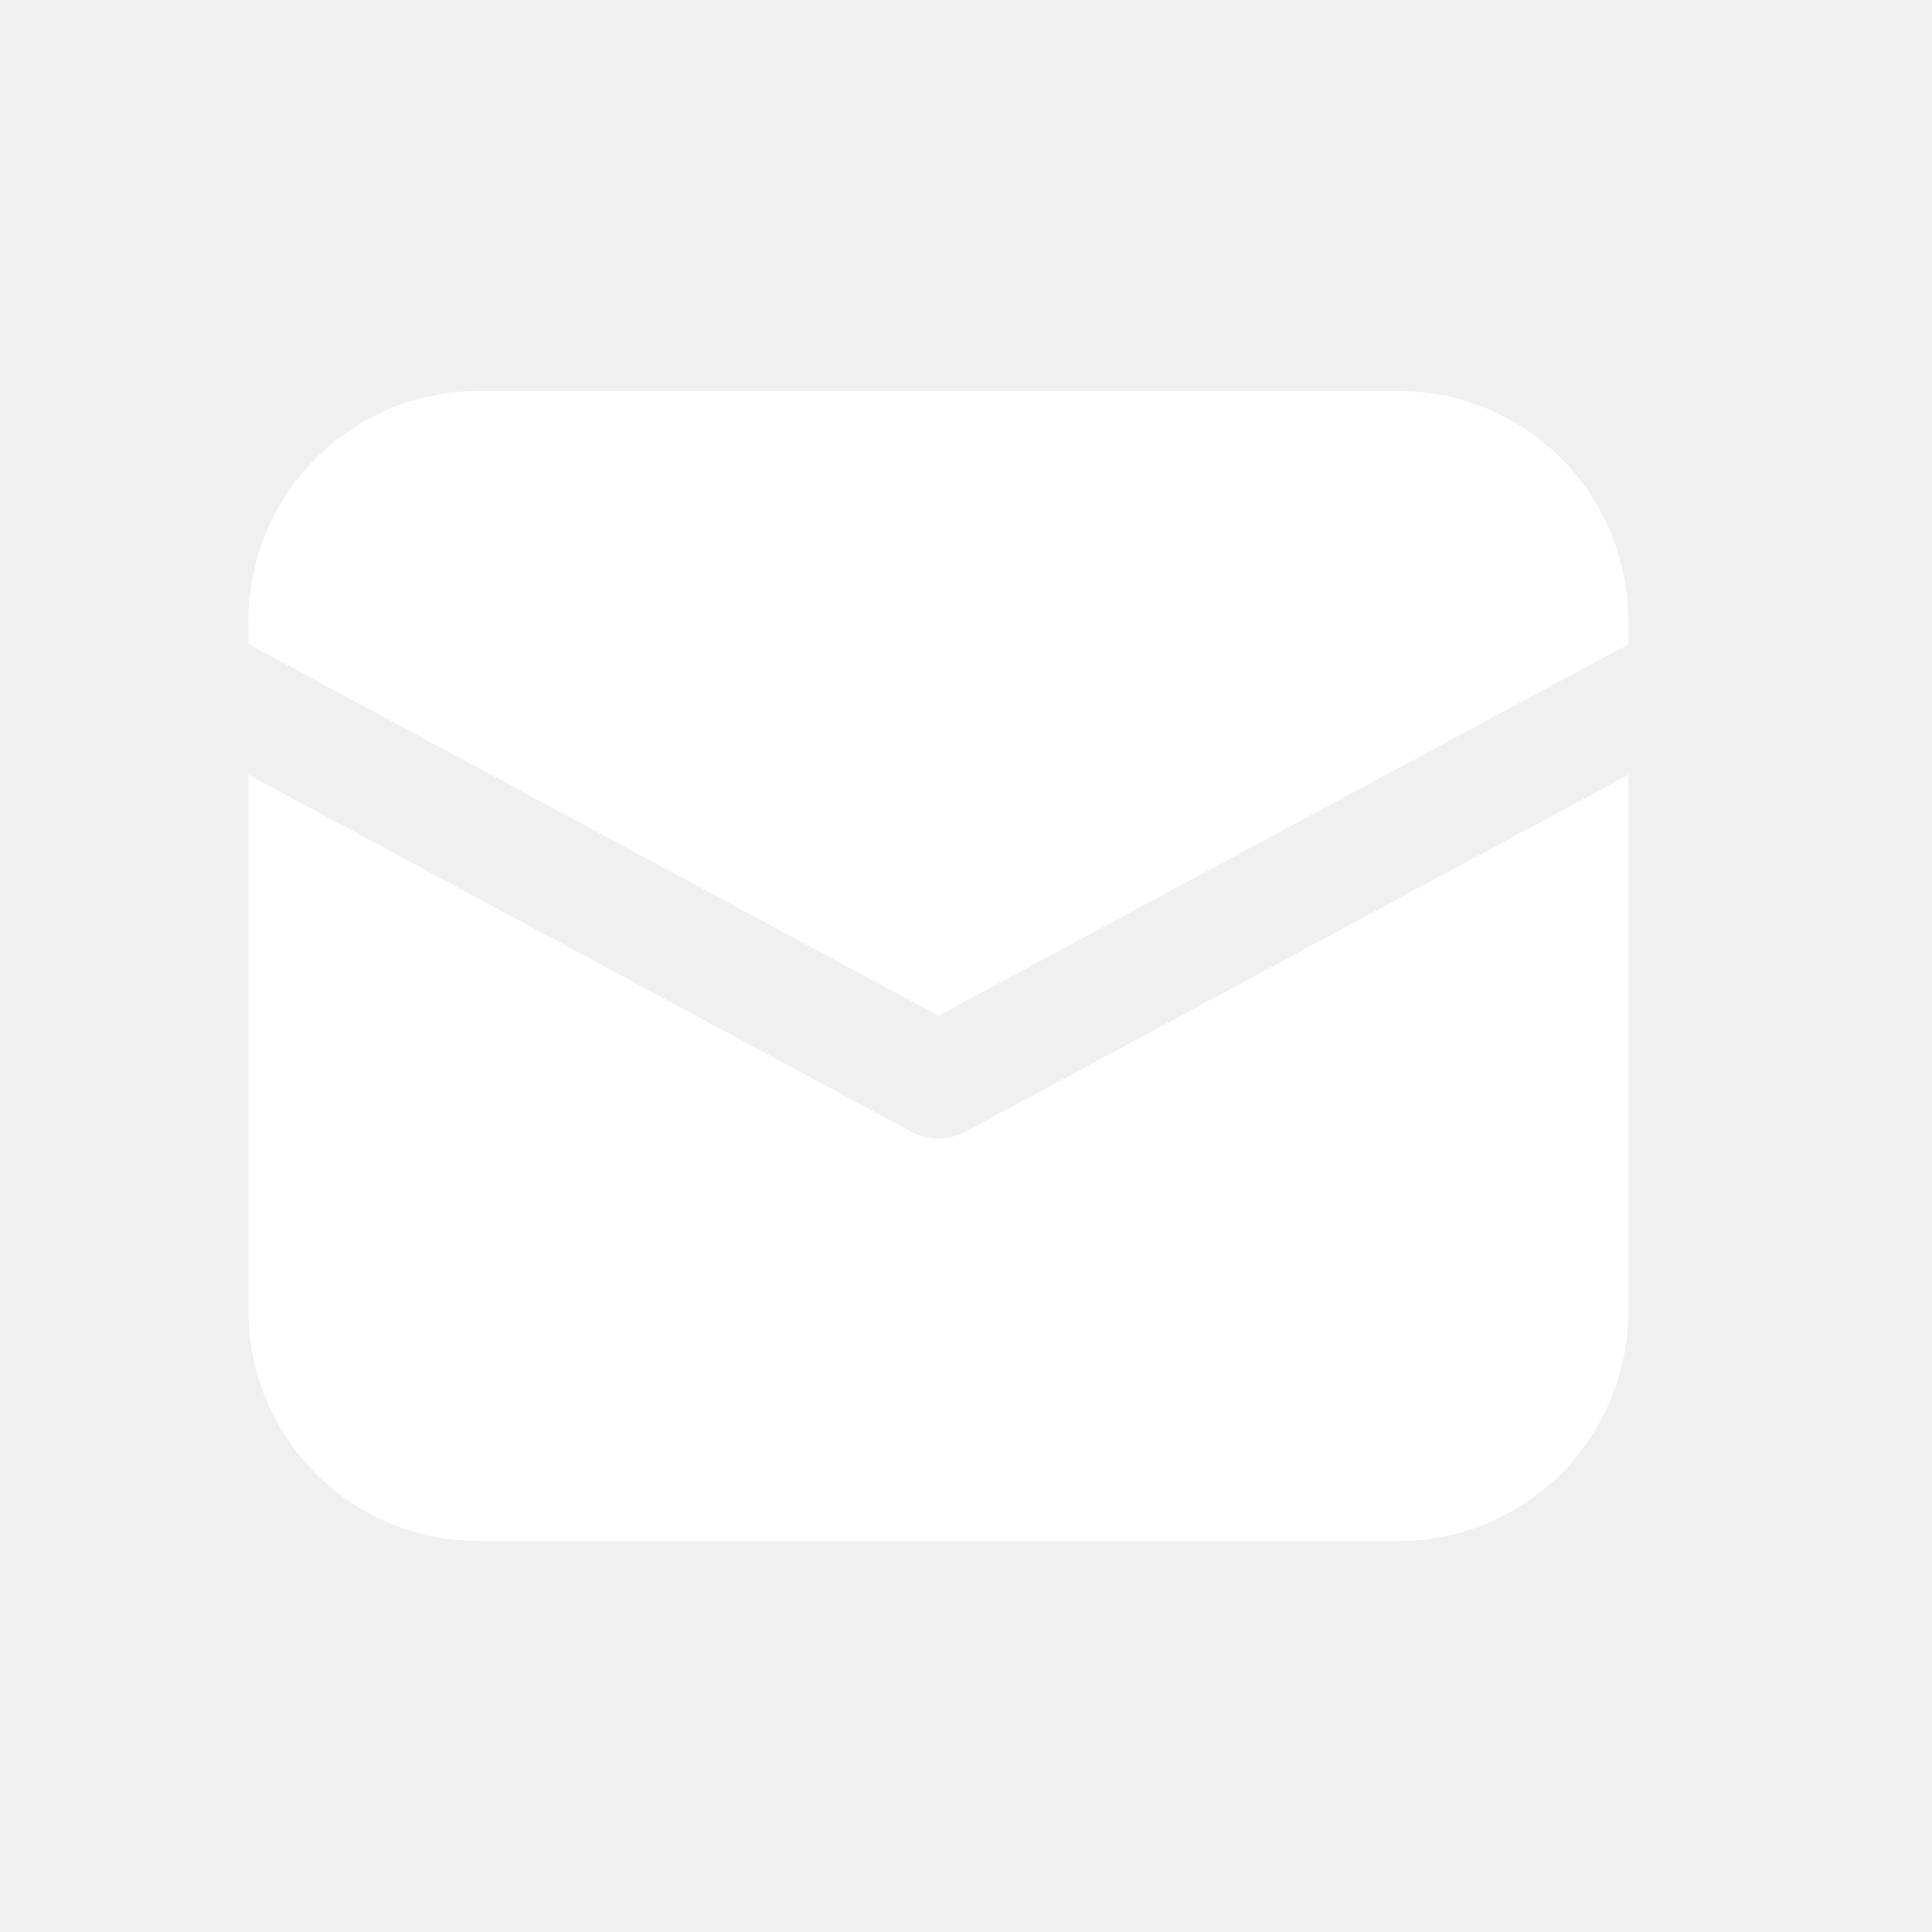
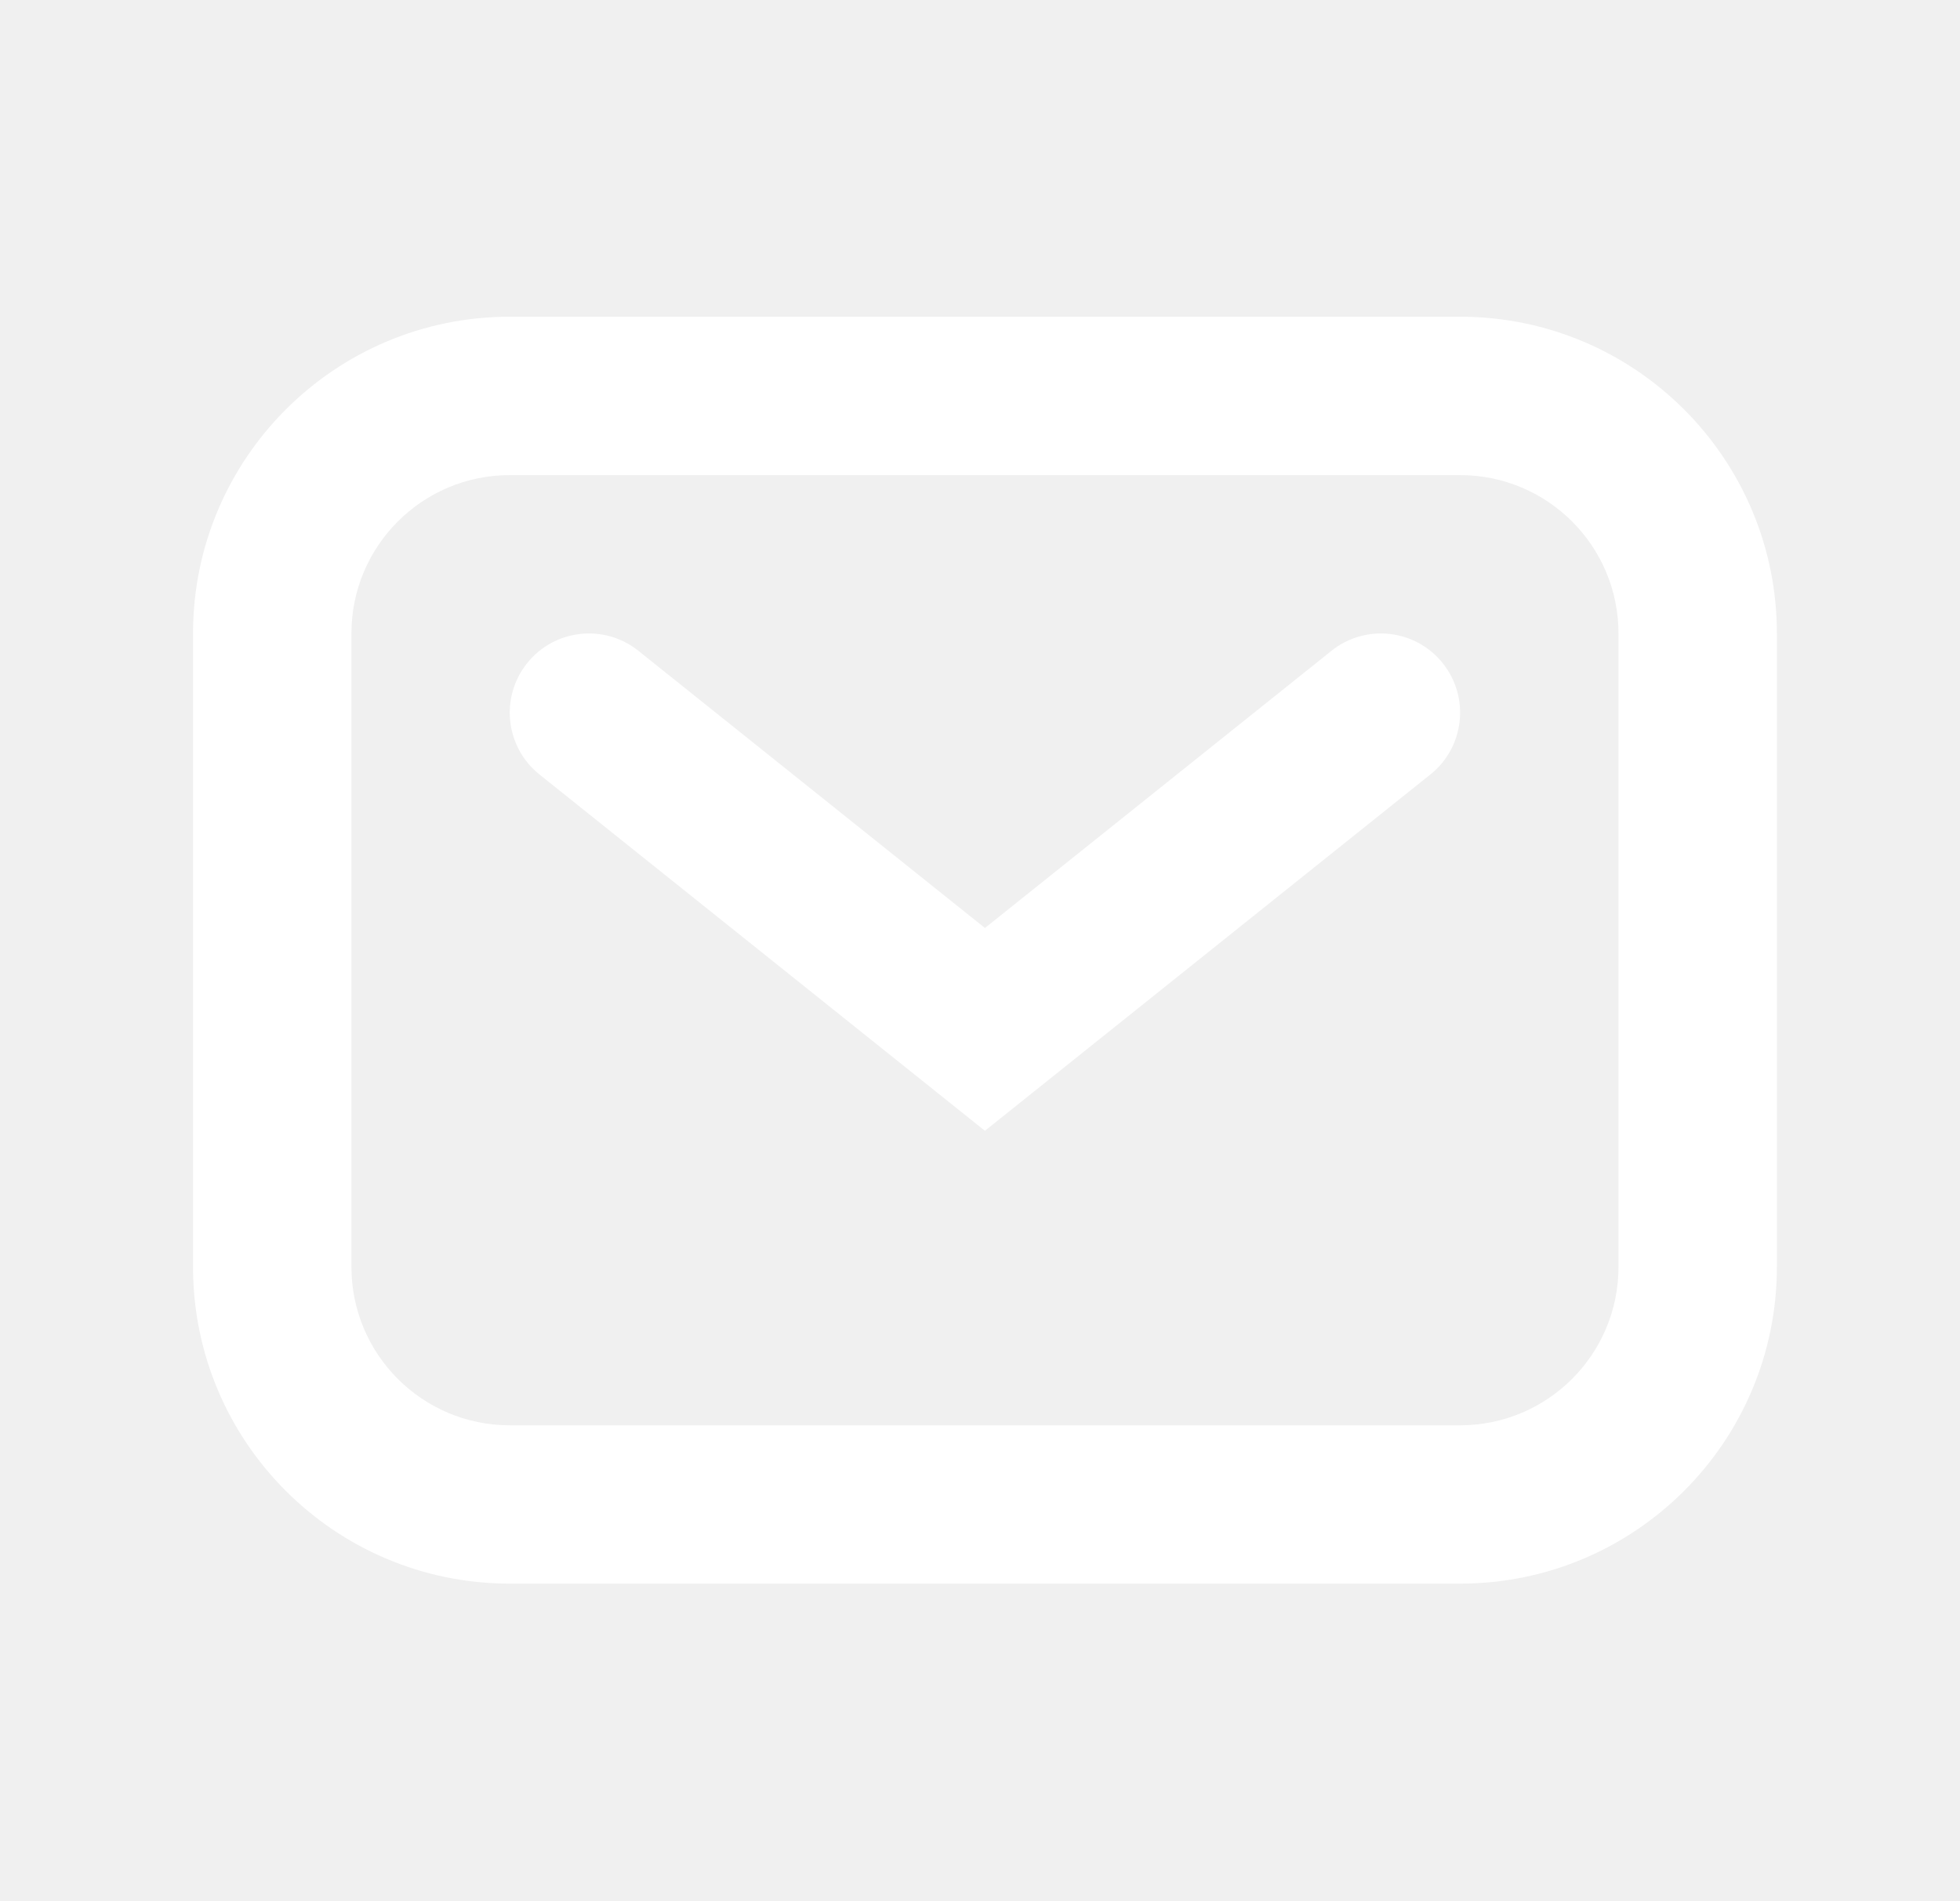
- <svg xmlns="http://www.w3.org/2000/svg" width="21" height="21" viewBox="0 0 21 21" fill="none">
-   <path d="M5.2 4.25C4.537 4.25 3.901 4.513 3.432 4.982C2.963 5.451 2.7 6.087 2.7 6.75V7.001L10.2 11.04L17.7 7.003V6.75C17.7 6.087 17.436 5.451 16.968 4.982C16.499 4.513 15.863 4.25 15.2 4.25H5.2ZM17.7 8.421L10.496 12.3C10.405 12.349 10.303 12.375 10.2 12.375C10.096 12.375 9.995 12.349 9.903 12.3L2.7 8.421V14.25C2.7 14.913 2.963 15.549 3.432 16.018C3.901 16.487 4.537 16.75 5.2 16.75H15.2C15.863 16.75 16.499 16.487 16.968 16.018C17.436 15.549 17.7 14.913 17.7 14.25V8.421Z" fill="white" />
+ <svg xmlns="http://www.w3.org/2000/svg" width="33" height="32" viewBox="0 0 33 32" fill="#FFFFFF">
+   <path fill-rule="evenodd" clip-rule="evenodd" d="M3.25 10.666C3.25 7.721 5.638 5.333 8.583 5.333H24.583C27.529 5.333 29.917 7.721 29.917 10.666V21.333C29.917 24.279 27.529 26.666 24.583 26.666H8.583C5.638 26.666 3.25 24.279 3.25 21.333V10.666ZM8.583 8C7.111 8 5.917 9.194 5.917 10.666V21.333C5.917 22.806 7.111 24 8.583 24H24.583C26.056 24 27.25 22.806 27.25 21.333V10.666C27.25 9.194 26.056 8 24.583 8H8.583Z" />
+   <path fill-rule="evenodd" clip-rule="evenodd" d="M8.875 11.167C9.335 10.592 10.174 10.499 10.749 10.959L16.583 15.626L22.417 10.959C22.992 10.499 23.831 10.592 24.291 11.167C24.751 11.742 24.658 12.582 24.083 13.041L16.583 19.041L9.083 13.041C8.508 12.582 8.415 11.742 8.875 11.167Z" />
</svg>
